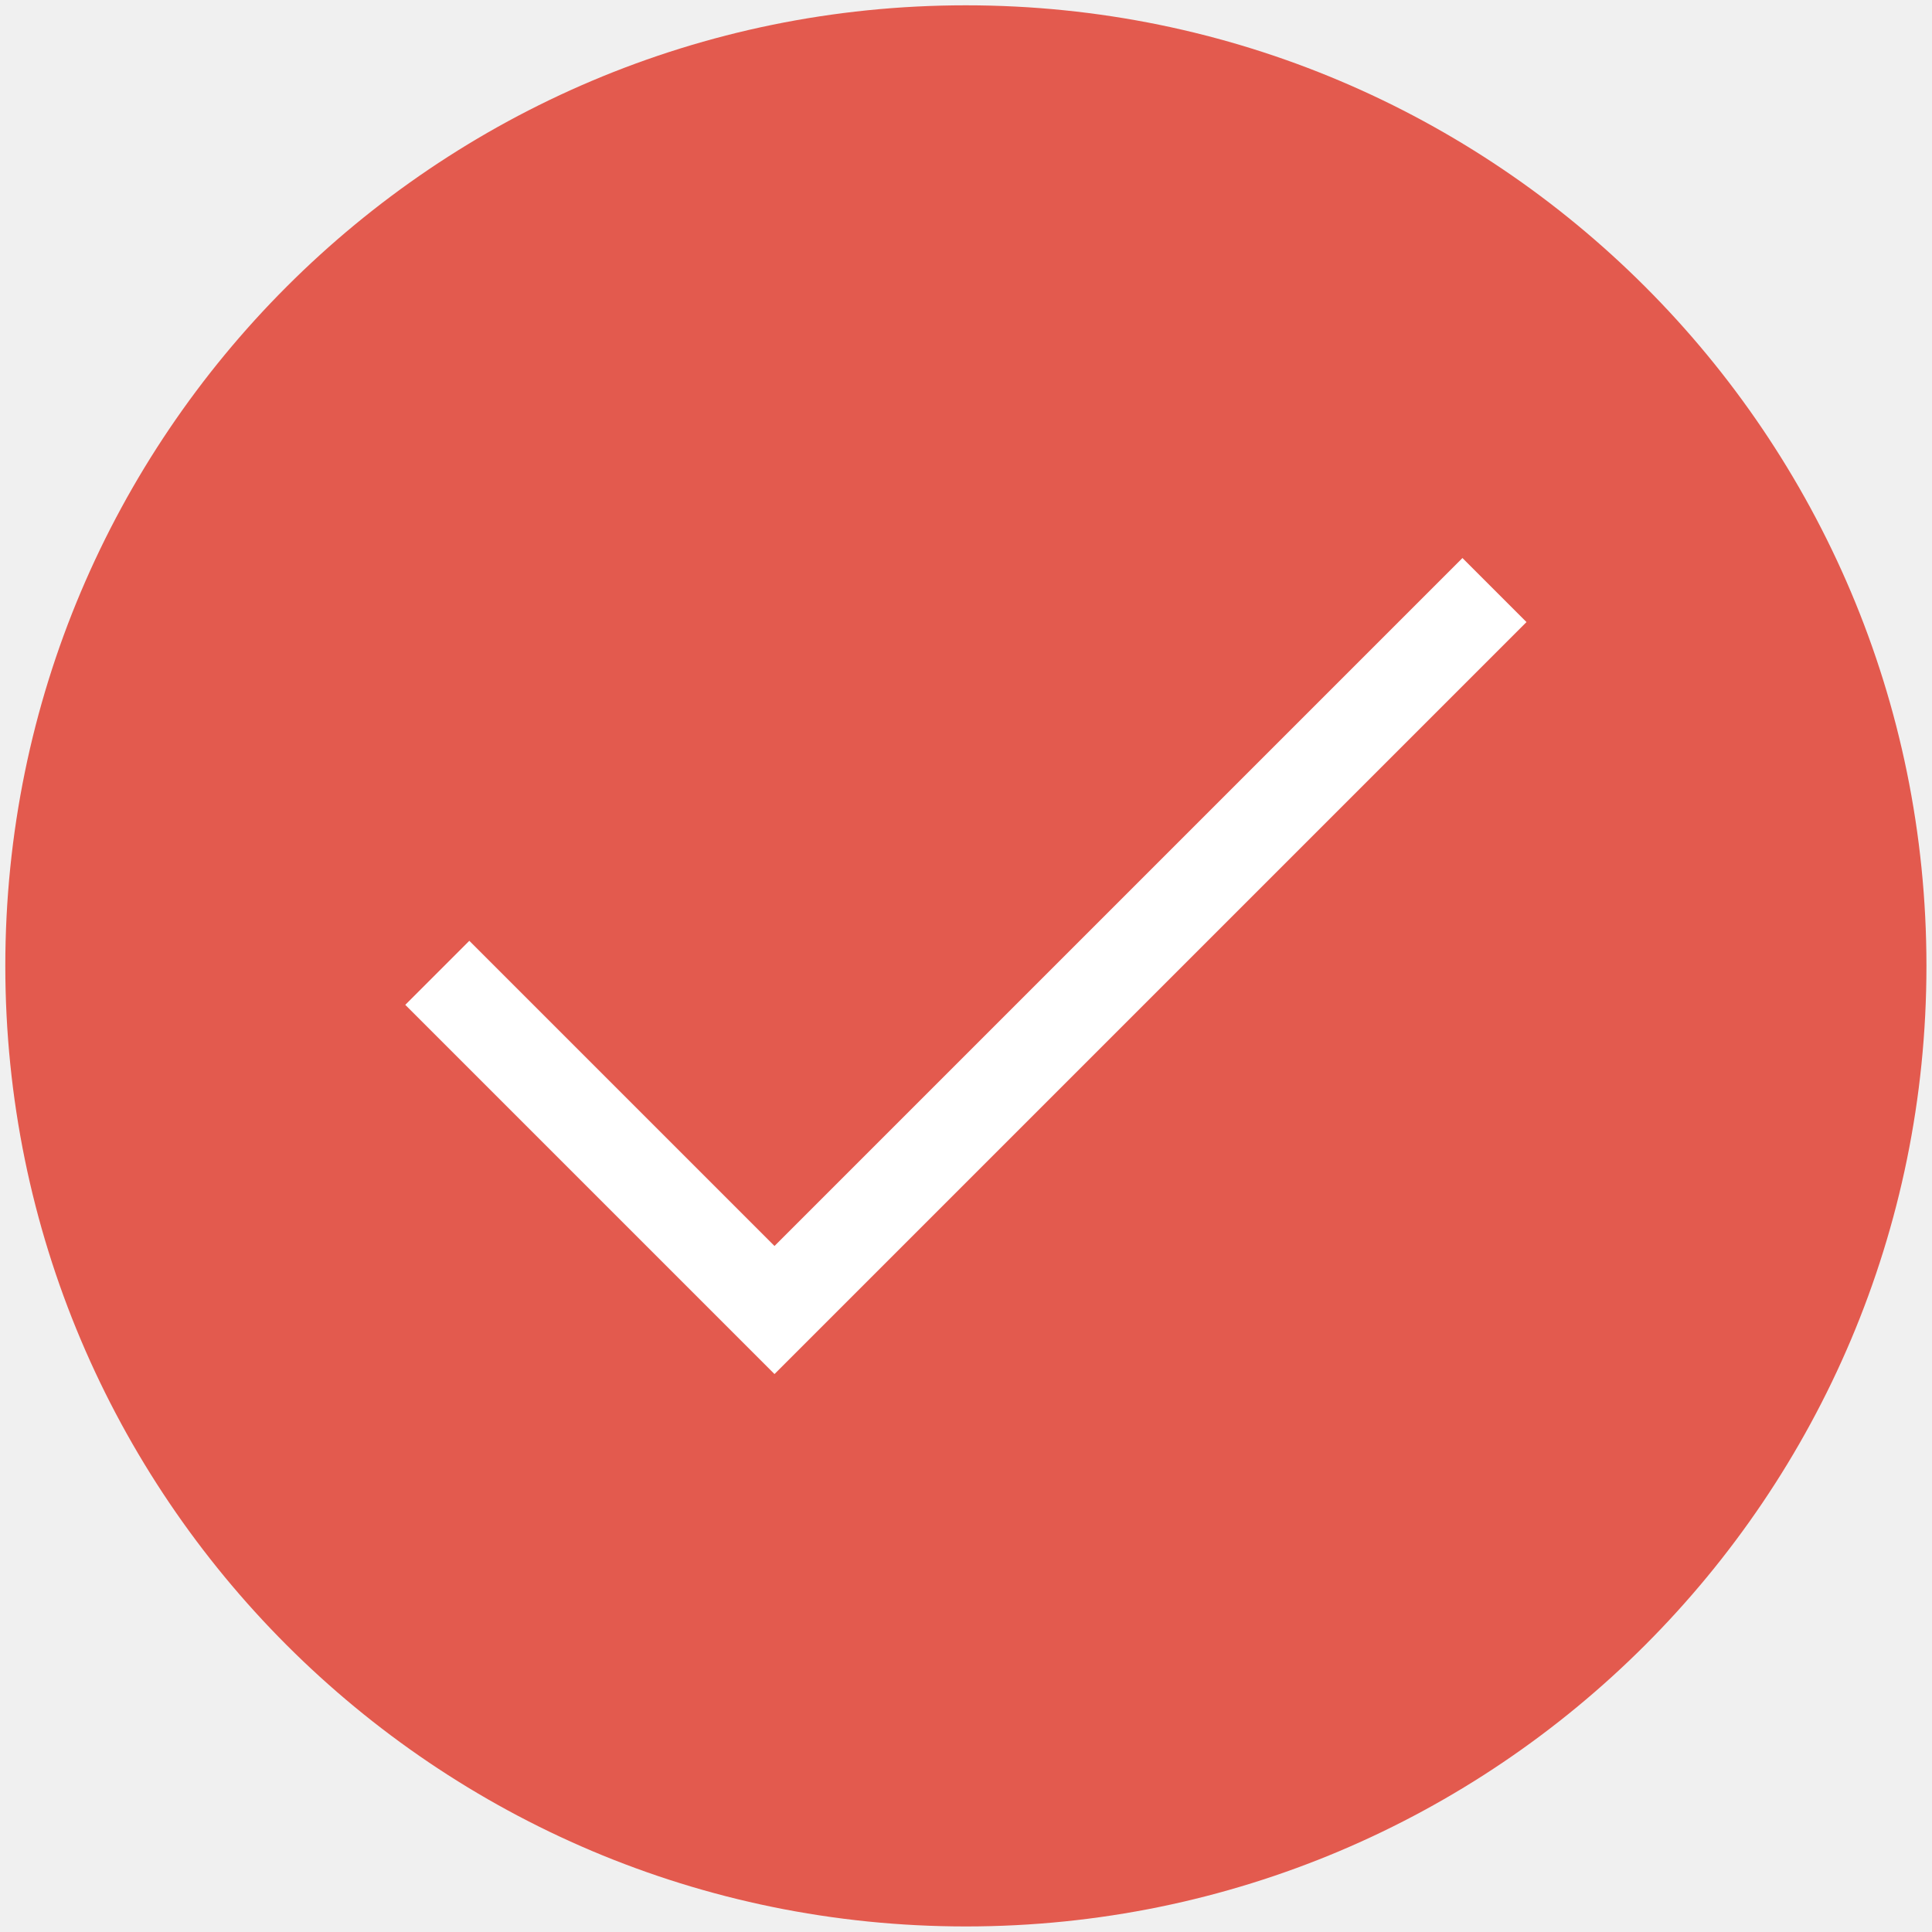
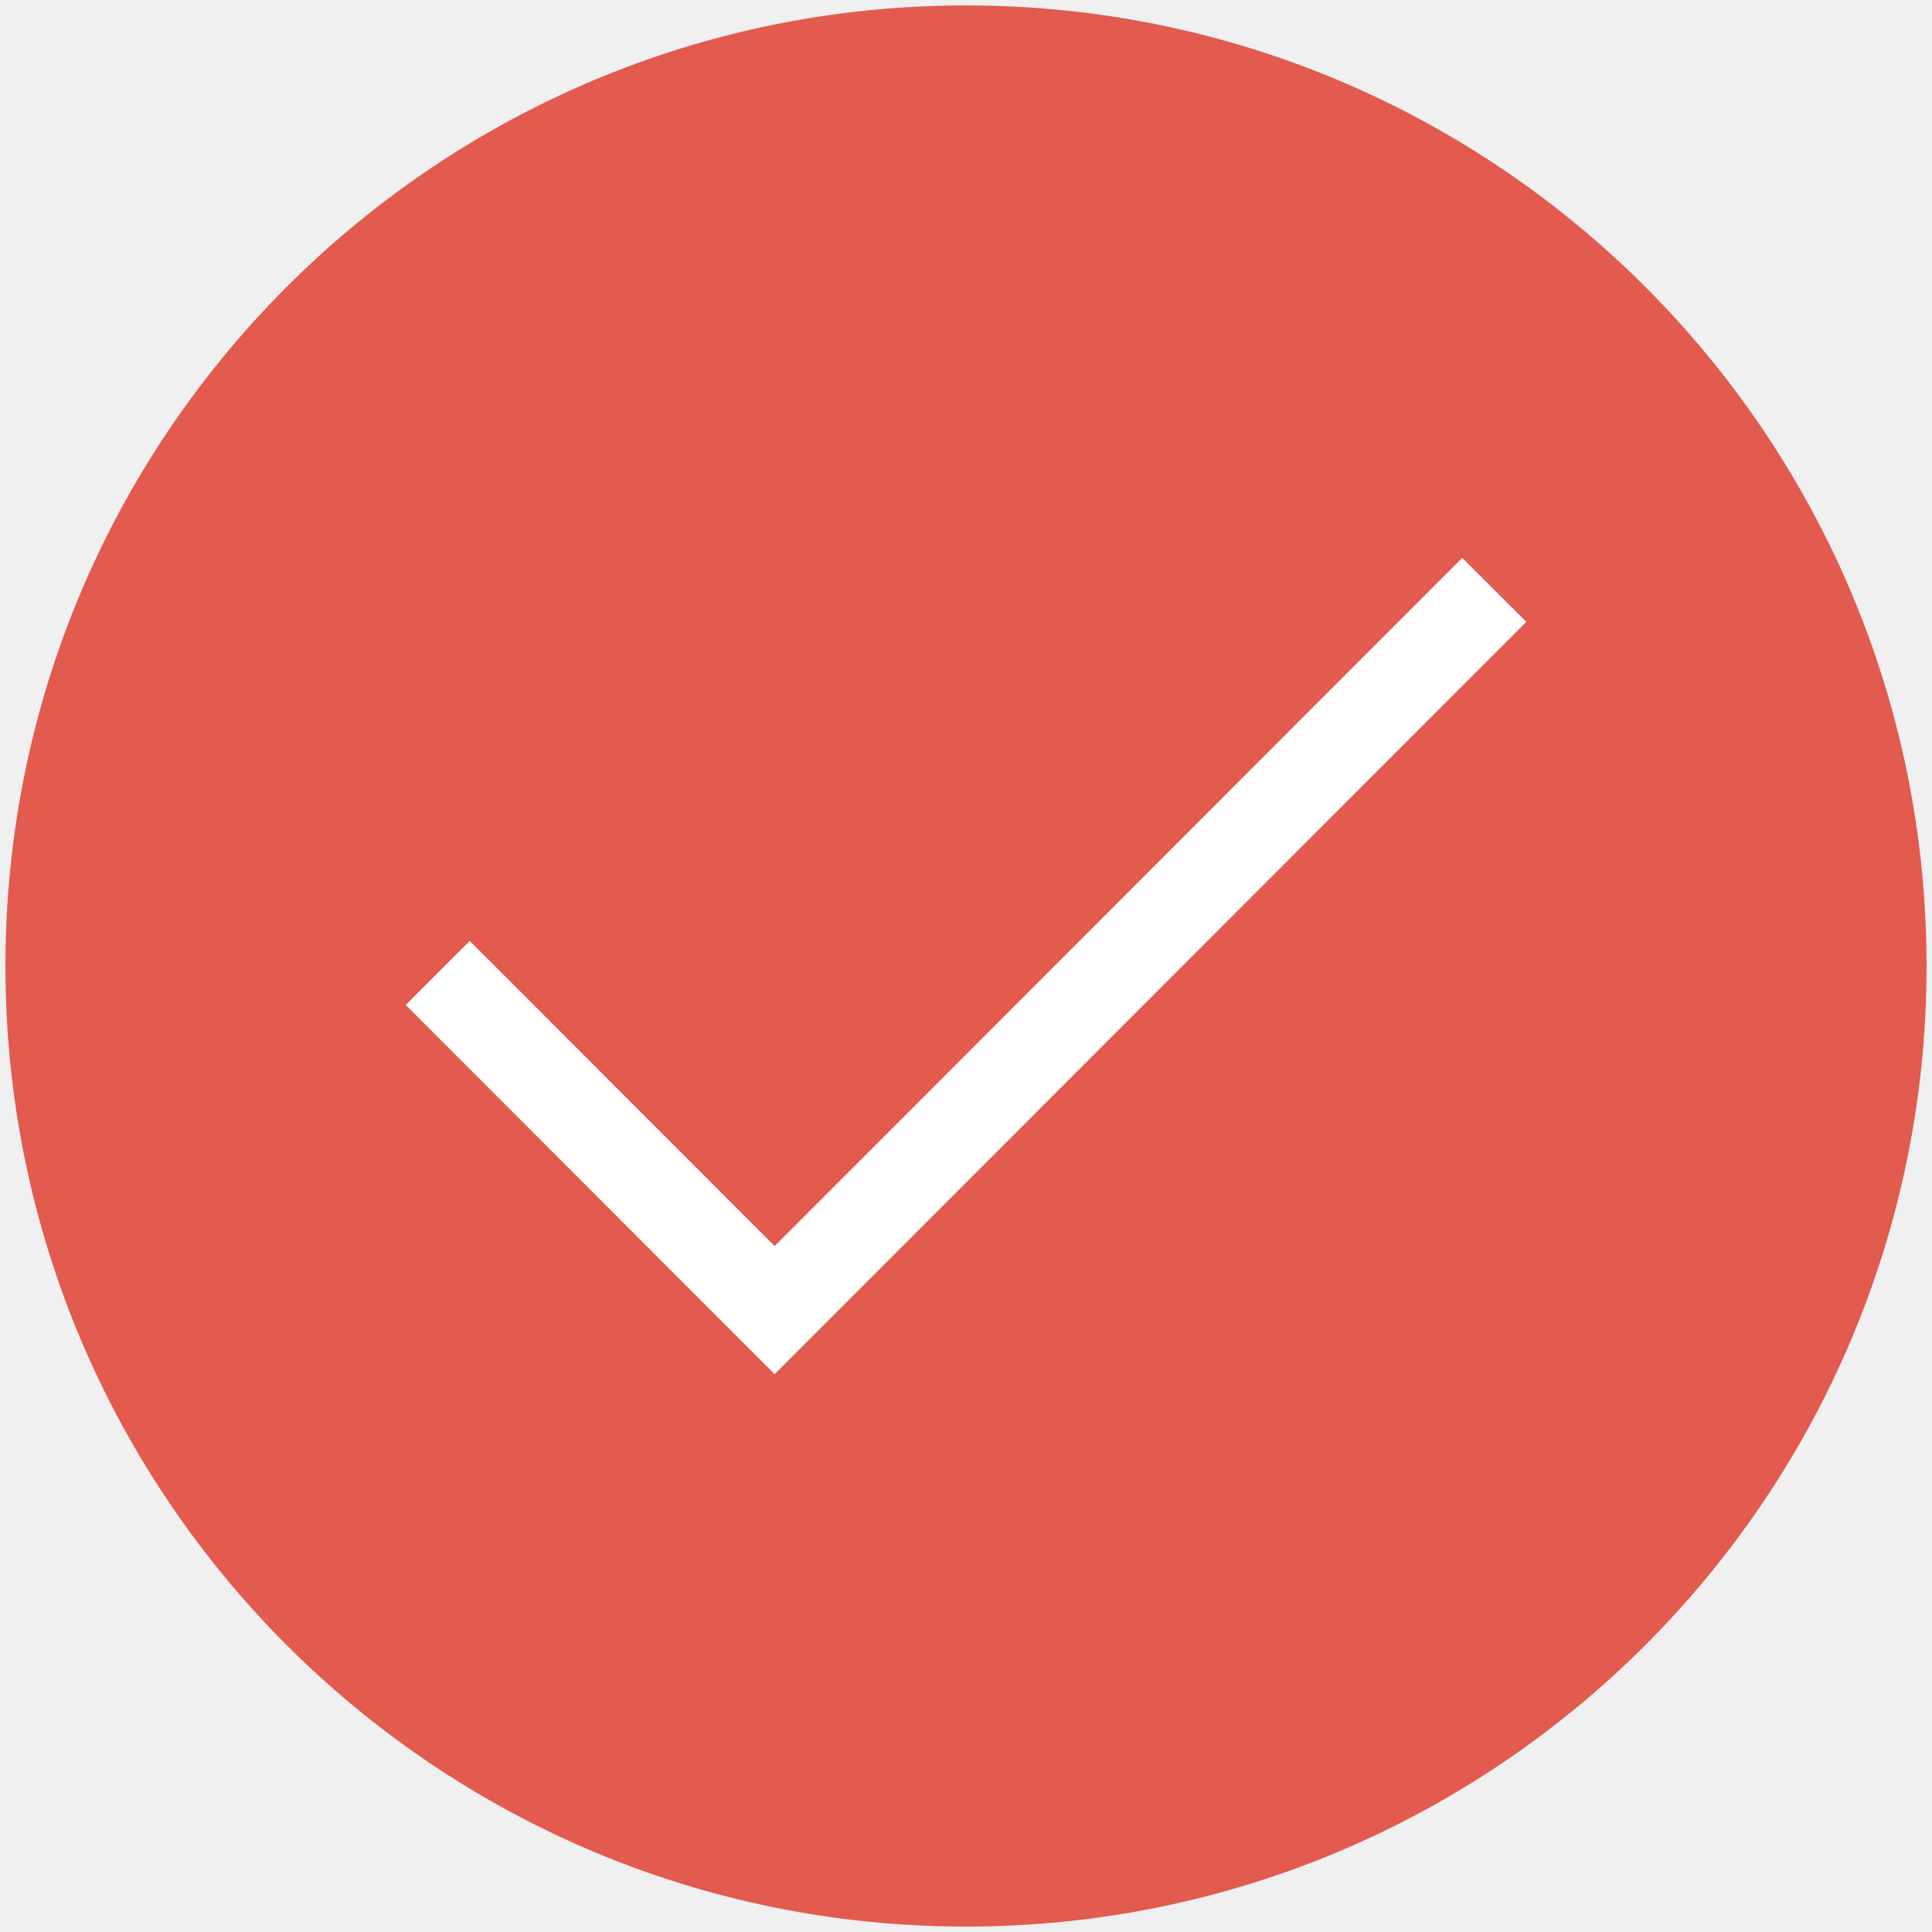
<svg xmlns="http://www.w3.org/2000/svg" viewBox="0 0 64 64">
-   <g transform="translate(-225.714 -116.934)" color="#000">
-     <circle cx="257.71" cy="148.93" r="31.82" fill="#e35a4e" fill-rule="evenodd" style="text-decoration-line:none;text-decoration-style:solid;text-decoration-color:#000000;isolation:auto;mix-blend-mode:normal" overflow="visible" solid-color="#000000" />
-     <path fill="none" stroke="#fff" stroke-width="3" d="M240.2 149.16l11.17 11.17 23.85-23.85" style="text-decoration-line:none;text-decoration-style:solid;text-decoration-color:#000000;isolation:auto;mix-blend-mode:normal" overflow="visible" solid-color="#000000" />
-   </g>
+   <circle cx="32" cy="32" r="31.82" fill="#e35a4e" fill-rule="evenodd" style="text-decoration-color:#000000;isolation:auto;mix-blend-mode:normal;text-decoration-line:none;text-decoration-style:solid" color="#000" solid-color="#000000" />
+   <path fill="none" stroke="#fff" stroke-width="3" d="M14.5 32.23L25.66 43.4 49.5 19.54" style="text-decoration-color:#000000;isolation:auto;mix-blend-mode:normal;text-decoration-line:none;text-decoration-style:solid" color="#000" solid-color="#000000" />
</svg>
